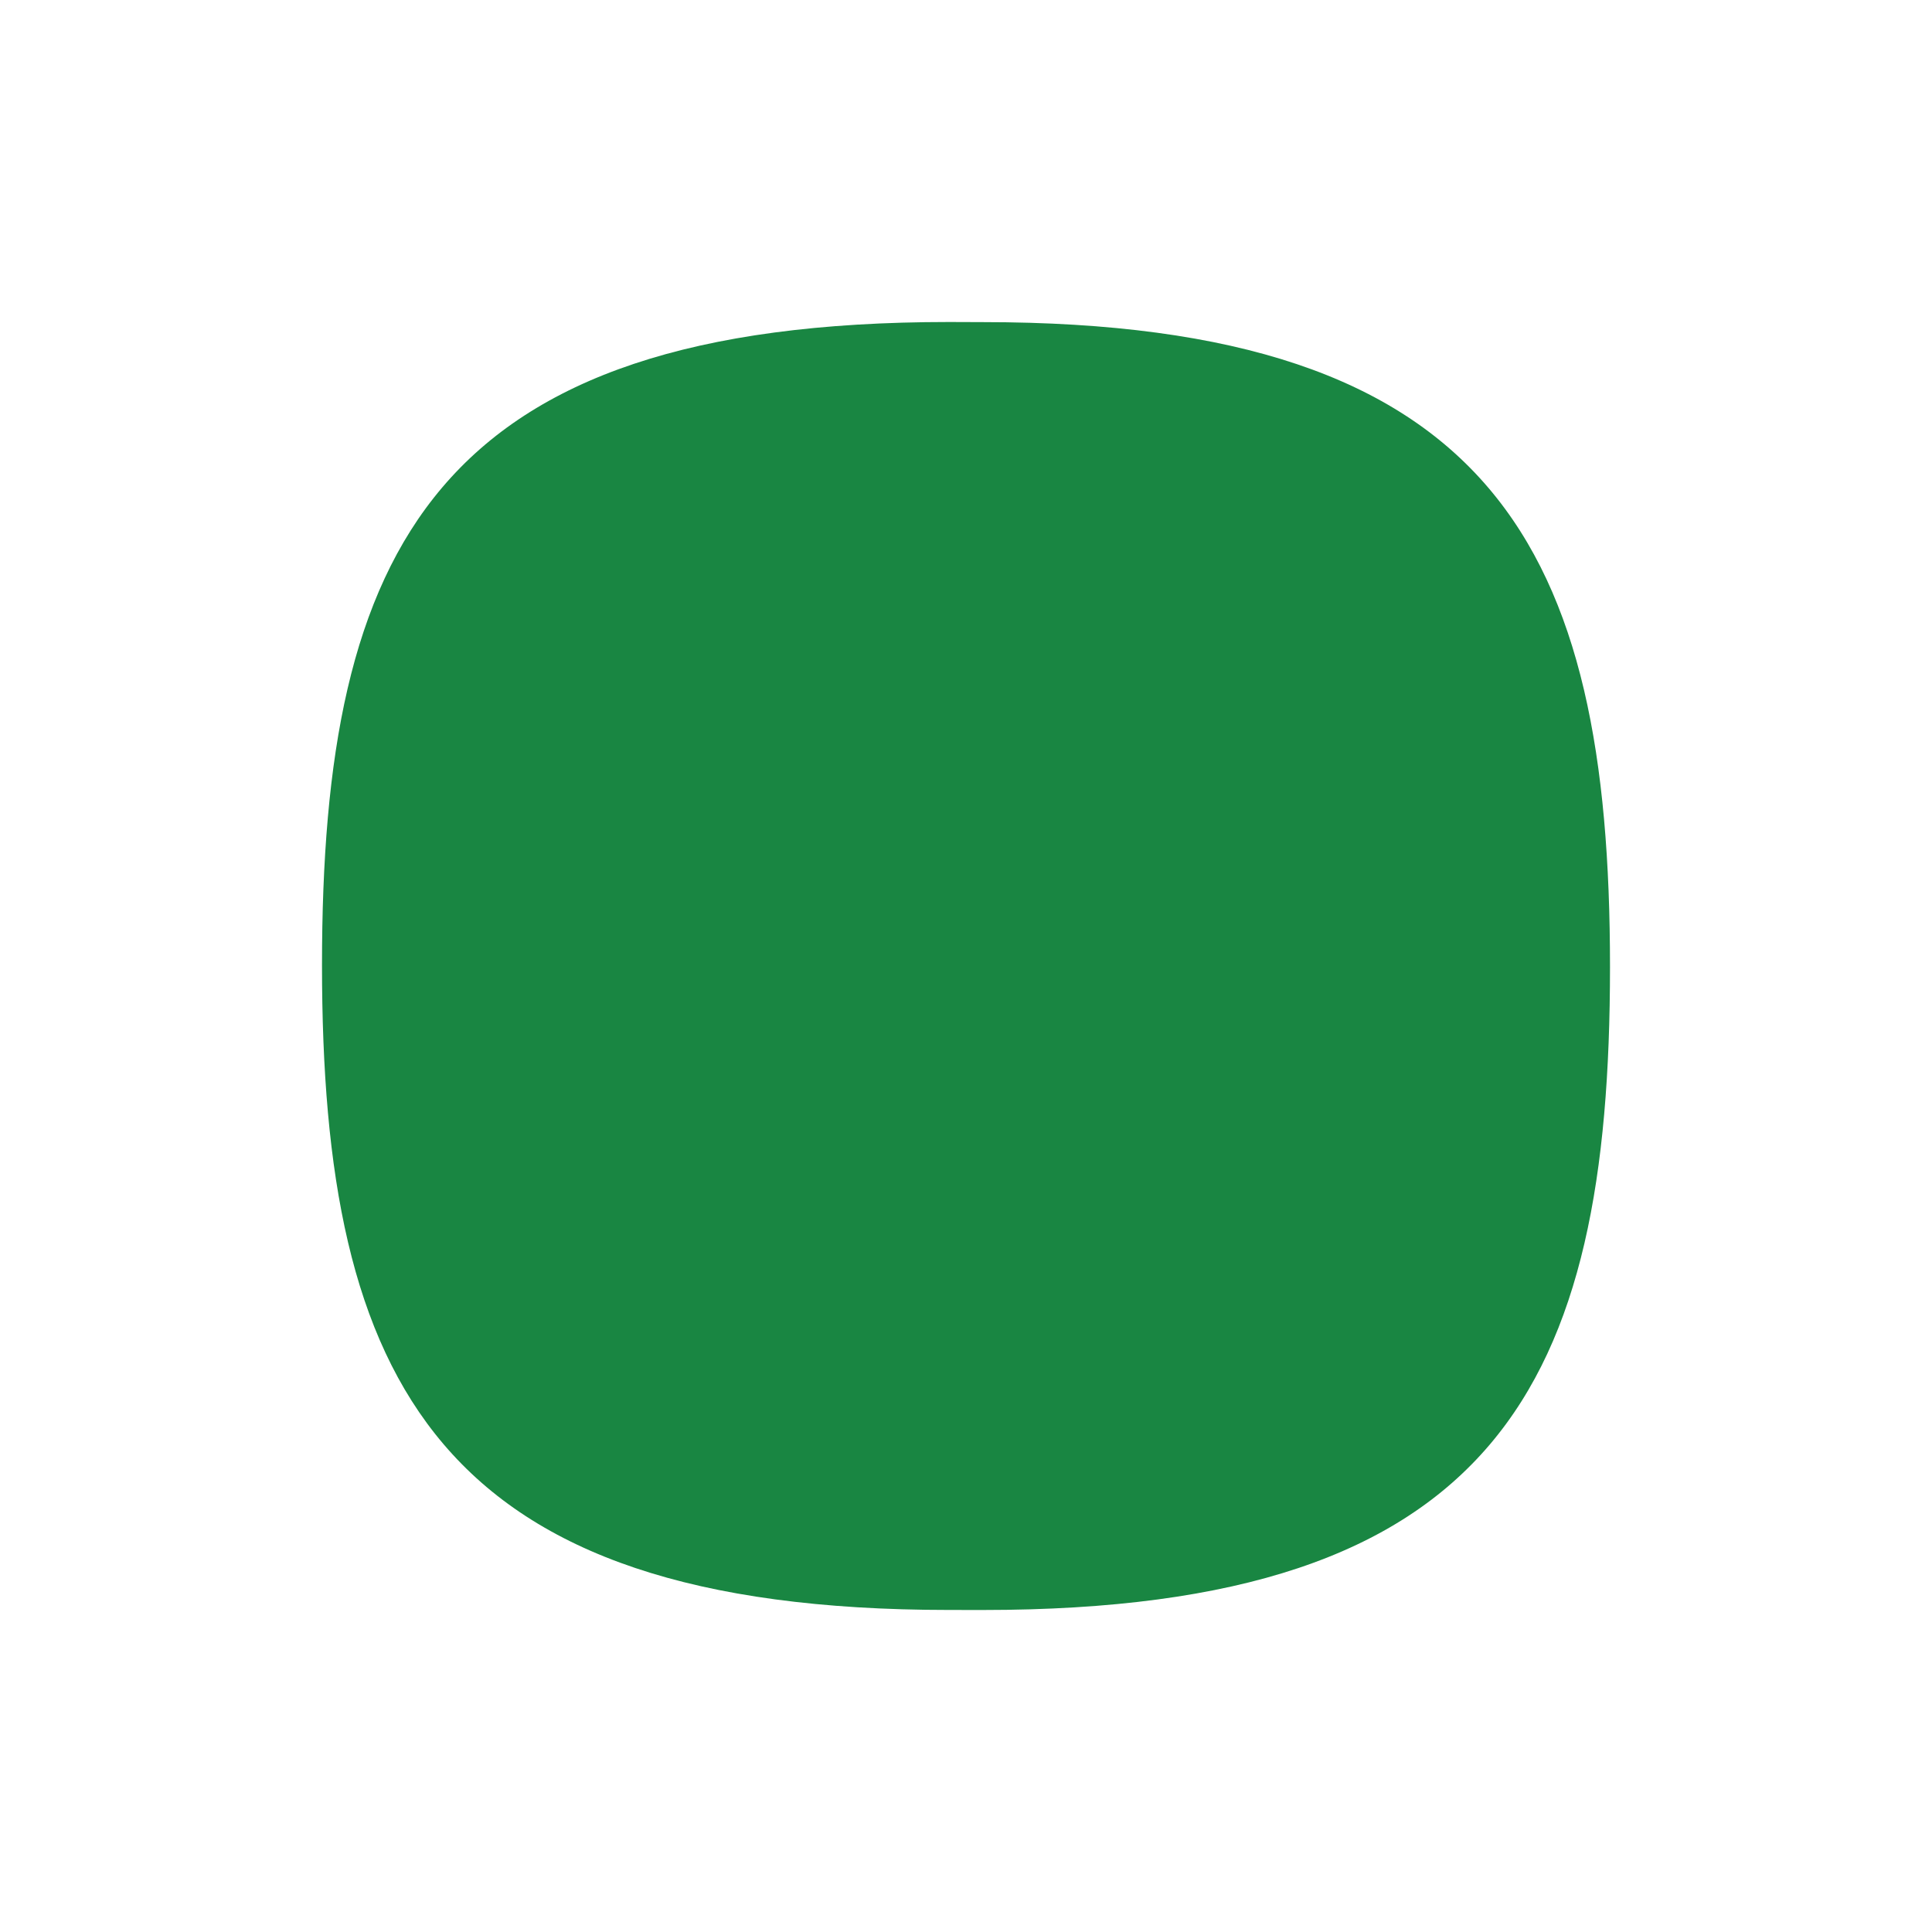
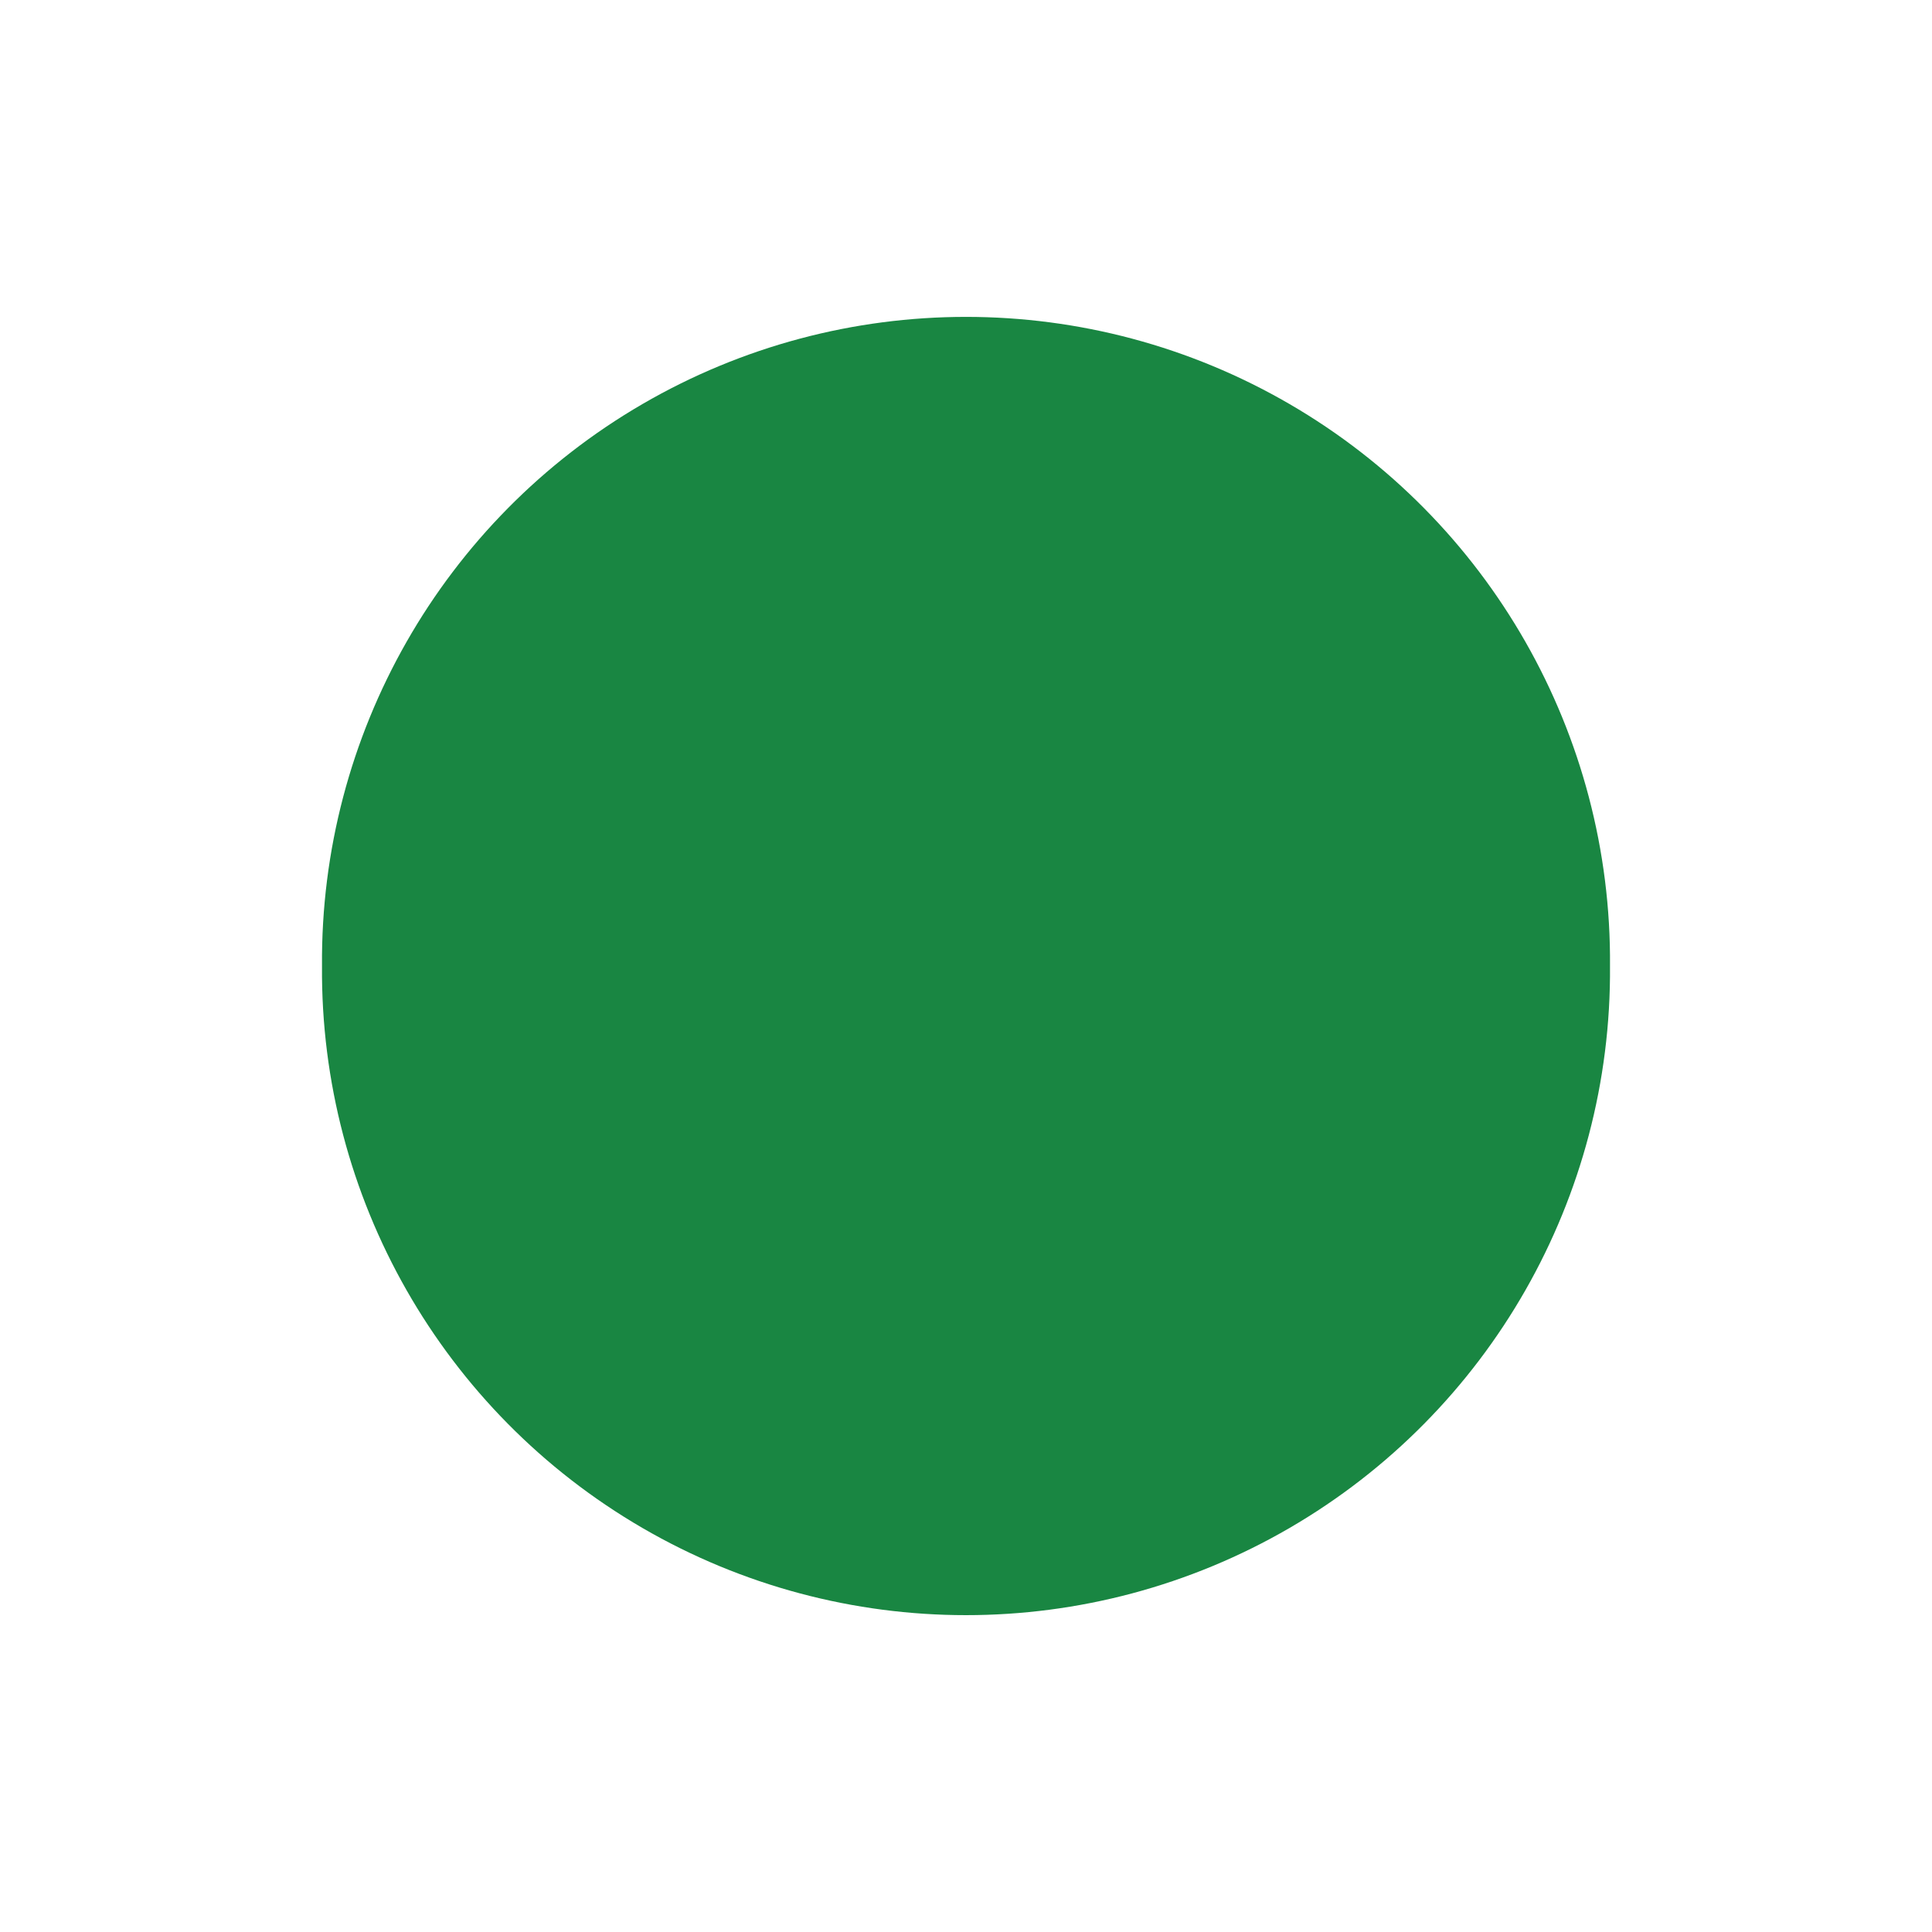
<svg xmlns="http://www.w3.org/2000/svg" version="1.1" id="icon-m-common-olive-layer" x="0px" y="0px" width="48px" height="48px" viewBox="0 0 48 48" style="enable-background:new 0 0 48 48;" xml:space="preserve">
+   <defs id="defs10" />
  <g id="icon-m-common-olive">
-     <rect style="fill:none;" width="48" height="48" />
-     <path style="fill:#198642;" d="M24.417,40C37.215,40,40,34.381,40,24.024c0-10.384-2.863-16.021-15.583-16.021L23.58,8   C10.785,8,8,13.621,8,23.978c0,10.382,2.863,16.021,15.58,16.021L24.417,40z" />
+     <rect style="fill:none;" width="48" height="48" id="rect4" />
+     <path style="color:#000000;fill:#198642;fill-opacity:1;fill-rule:nonzero;stroke:none;stroke-width:0.987;marker:none;visibility:visible;display:inline;overflow:visible;enable-background:accumulate;stroke-linecap:butt;stroke-linejoin:miter;stroke-miterlimit:4;stroke-opacity:1;stroke-dasharray:none;stroke-dashoffset:0" id="path2822" d="m 39.661,23.797 a 15.814,15.763 0 1 1 -31.627,0 15.814,15.763 0 1 1 31.627,0 z" transform="matrix(1.01179,0,0,1.015054,-0.1286172,-0.1548391)" />
  </g>
</svg>
